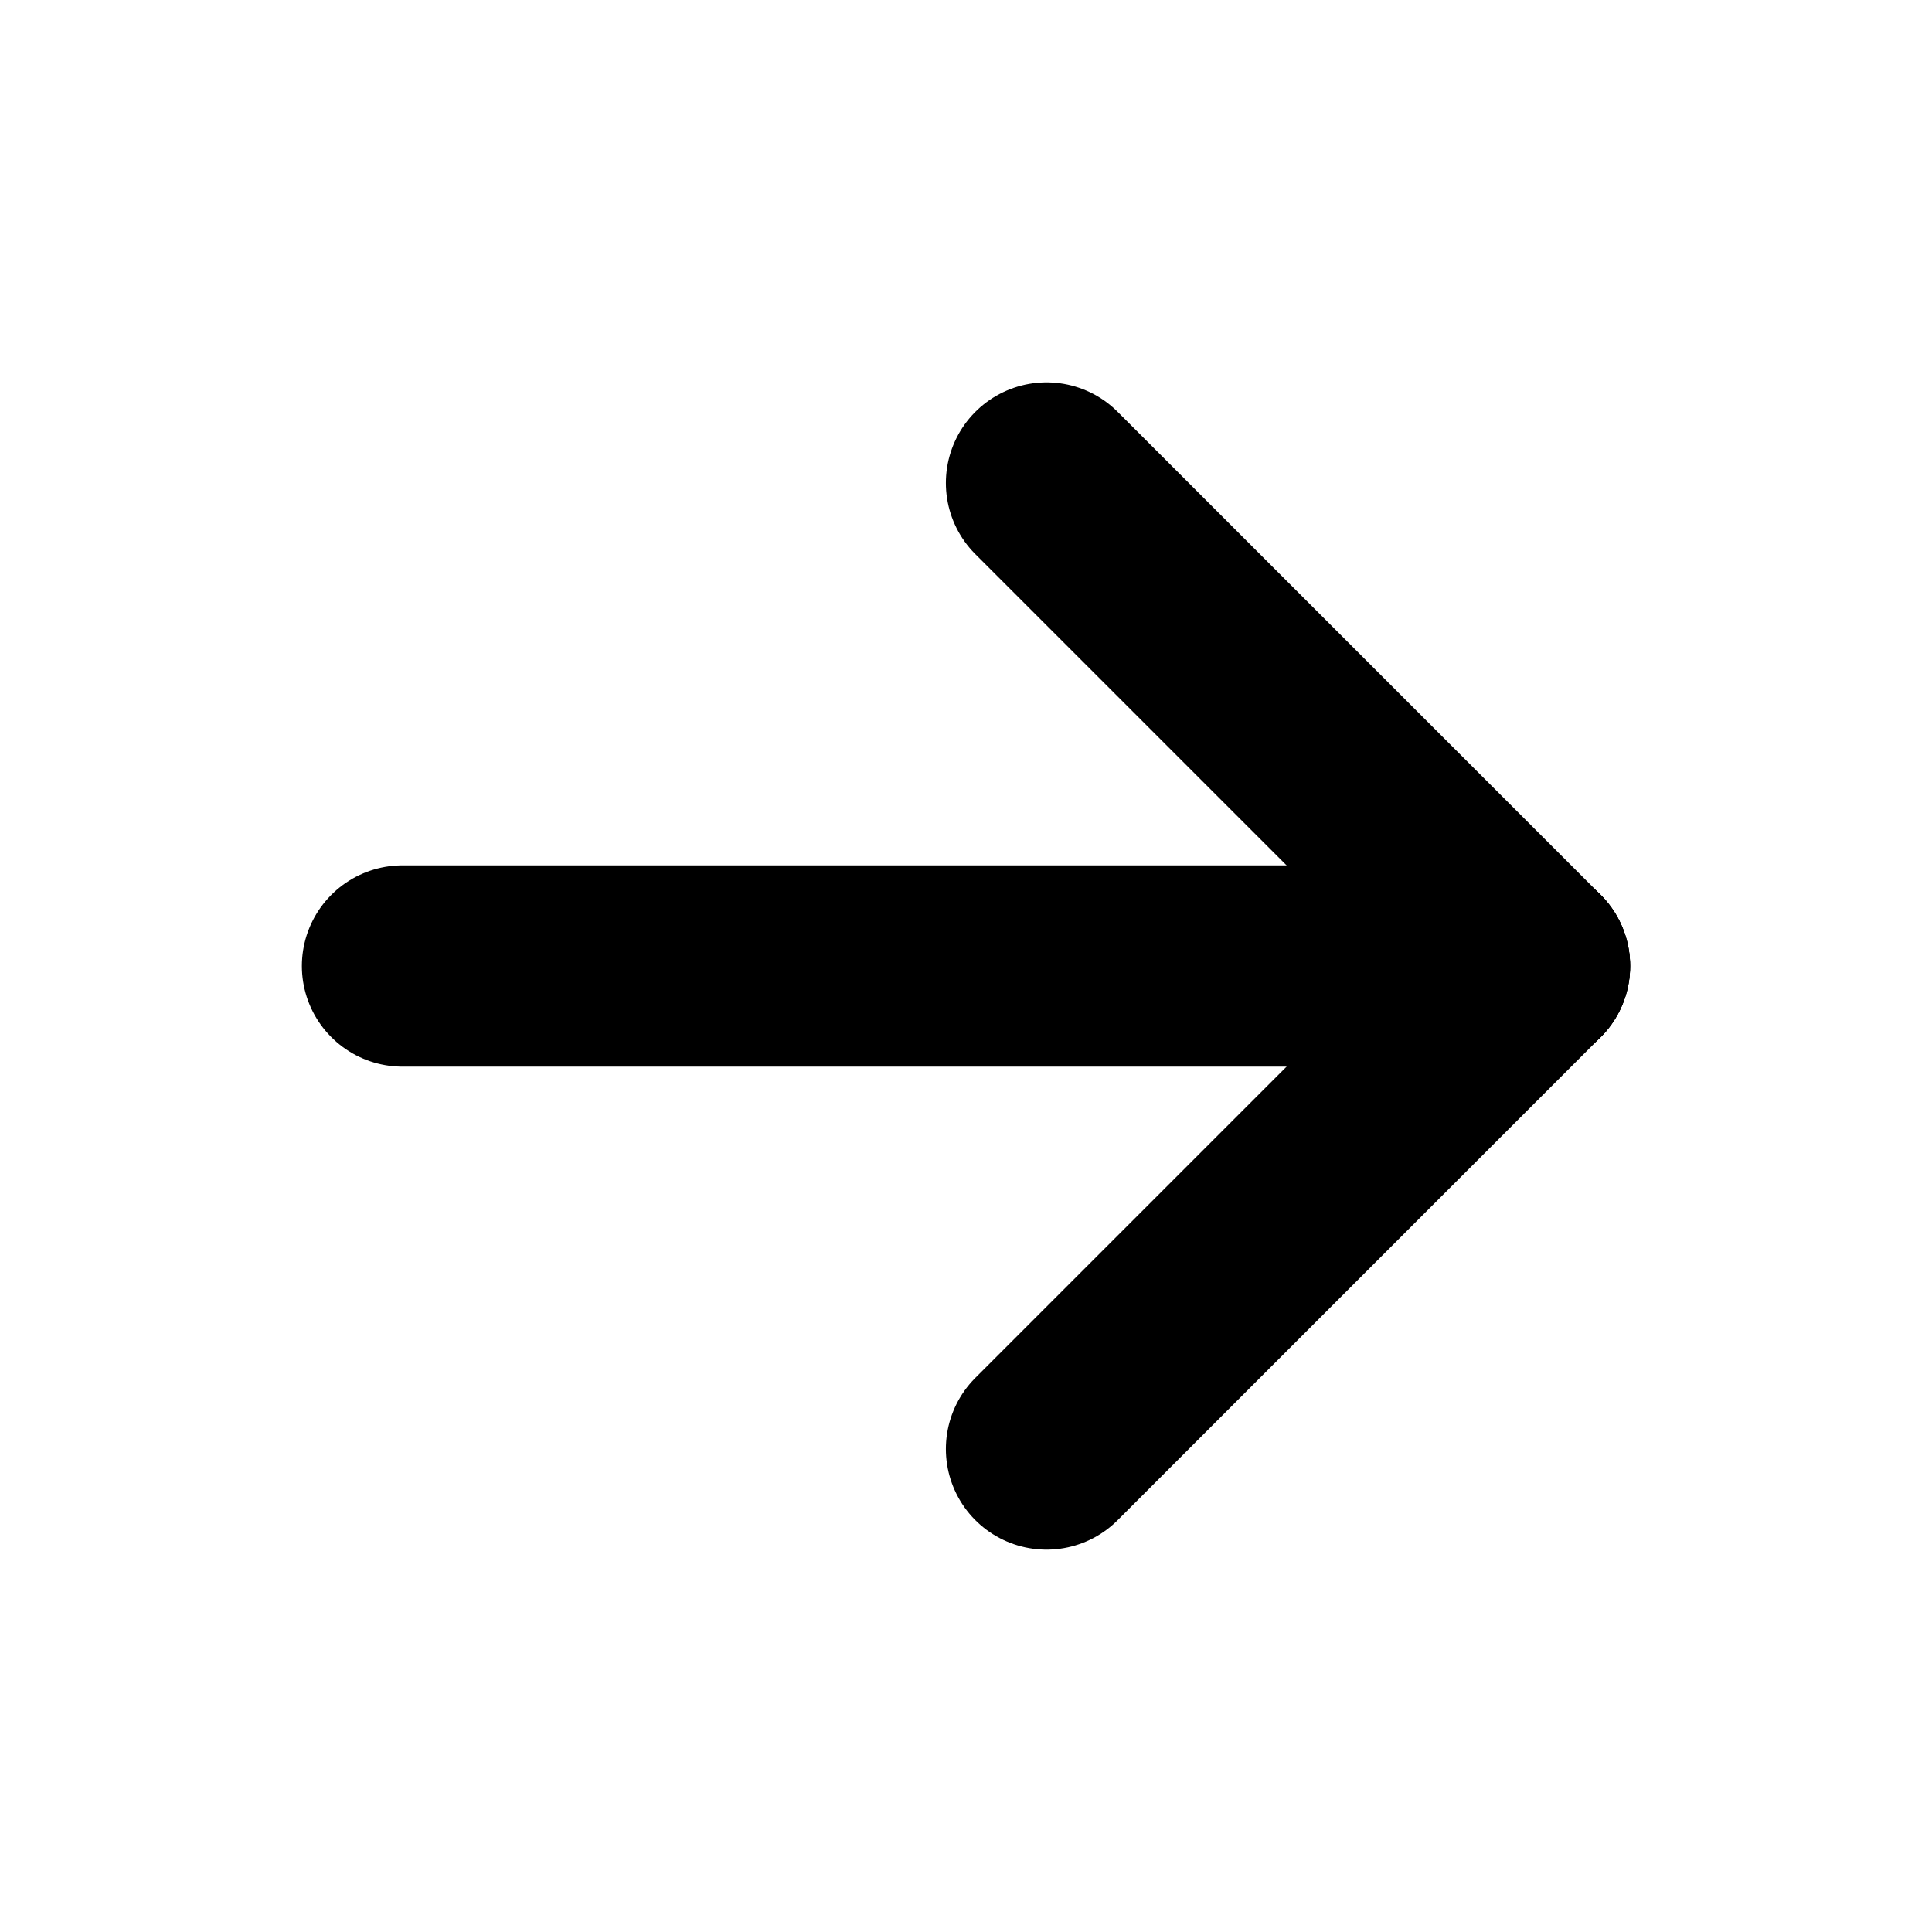
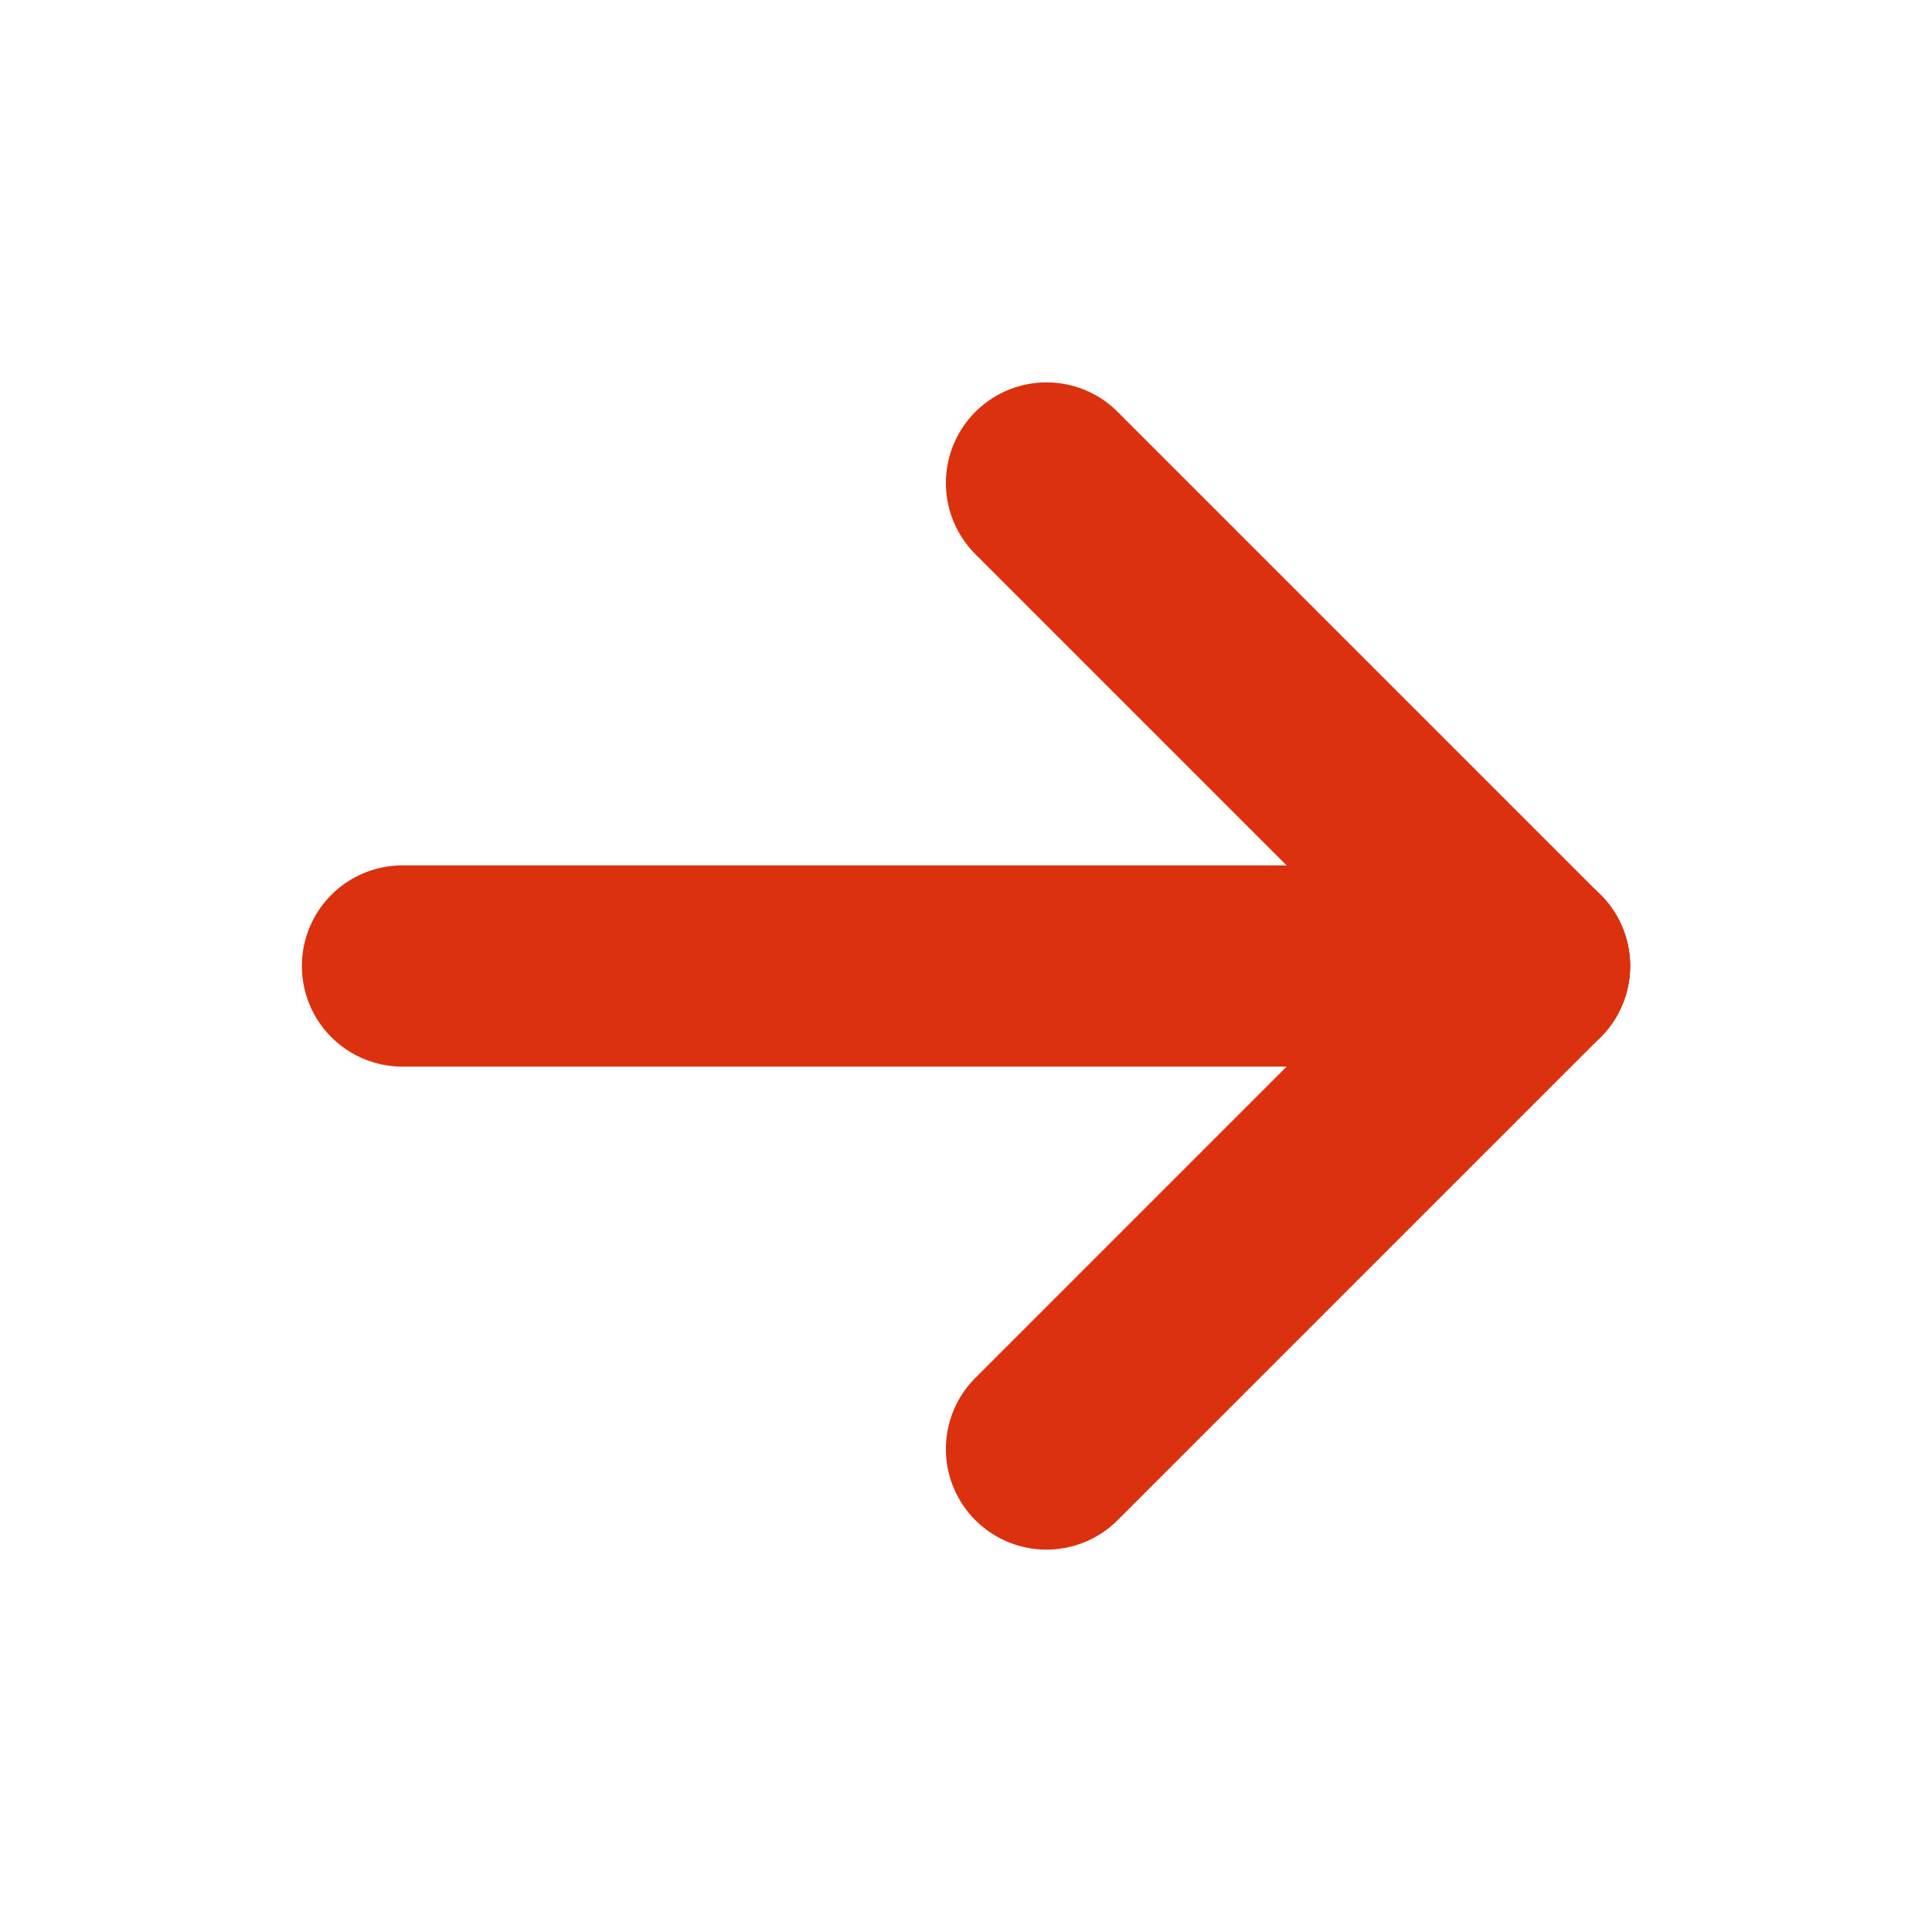
- <svg xmlns="http://www.w3.org/2000/svg" class="icon icon-tabler icon-tabler-arrow-right" width="22" height="22" viewBox="0 0 24 24" stroke-width="2.5" stroke="#000000" fill="none" stroke-linecap="round" stroke-linejoin="round">
+ <svg xmlns="http://www.w3.org/2000/svg" class="icon icon-tabler icon-tabler-arrow-right" width="22" height="22" viewBox="0 0 24 24" stroke-width="2.5" stroke="#db310f" fill="none" stroke-linecap="round" stroke-linejoin="round">
  <path stroke="none" d="M0 0h24v24H0z" />
  <line x1="5" y1="12" x2="19" y2="12" />
  <line x1="13" y1="18" x2="19" y2="12" />
  <line x1="13" y1="6" x2="19" y2="12" />
</svg>
